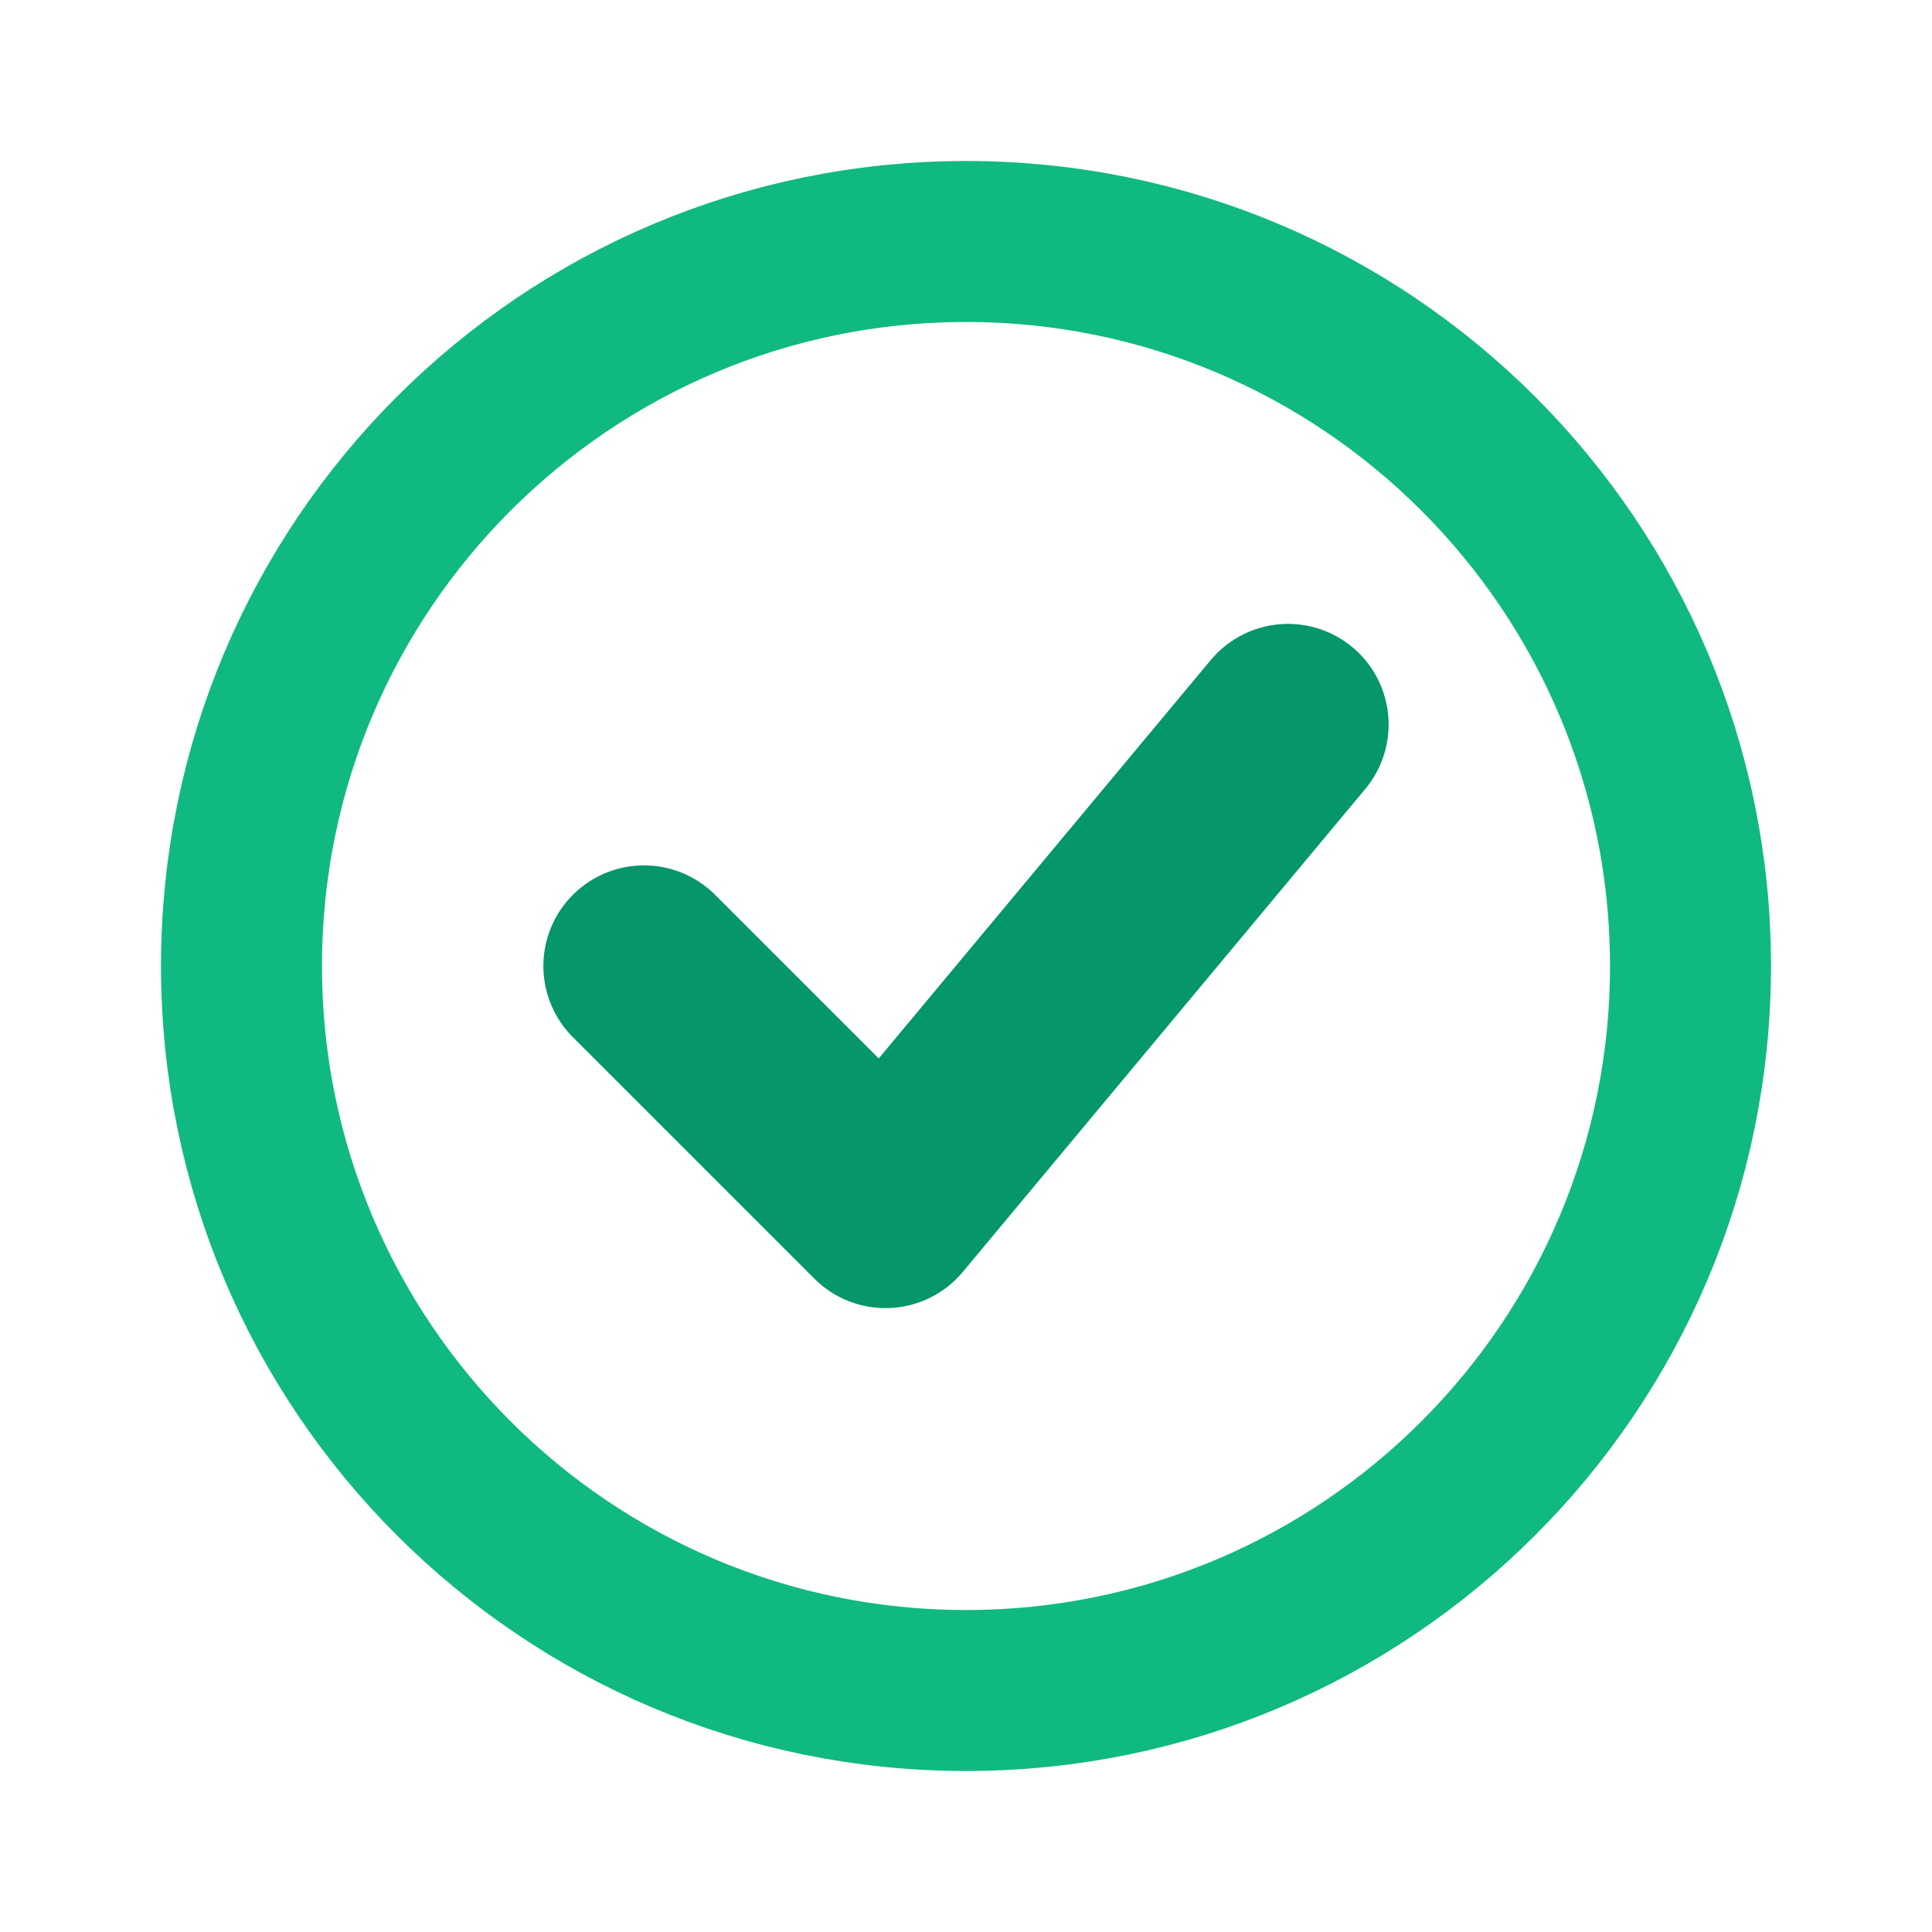
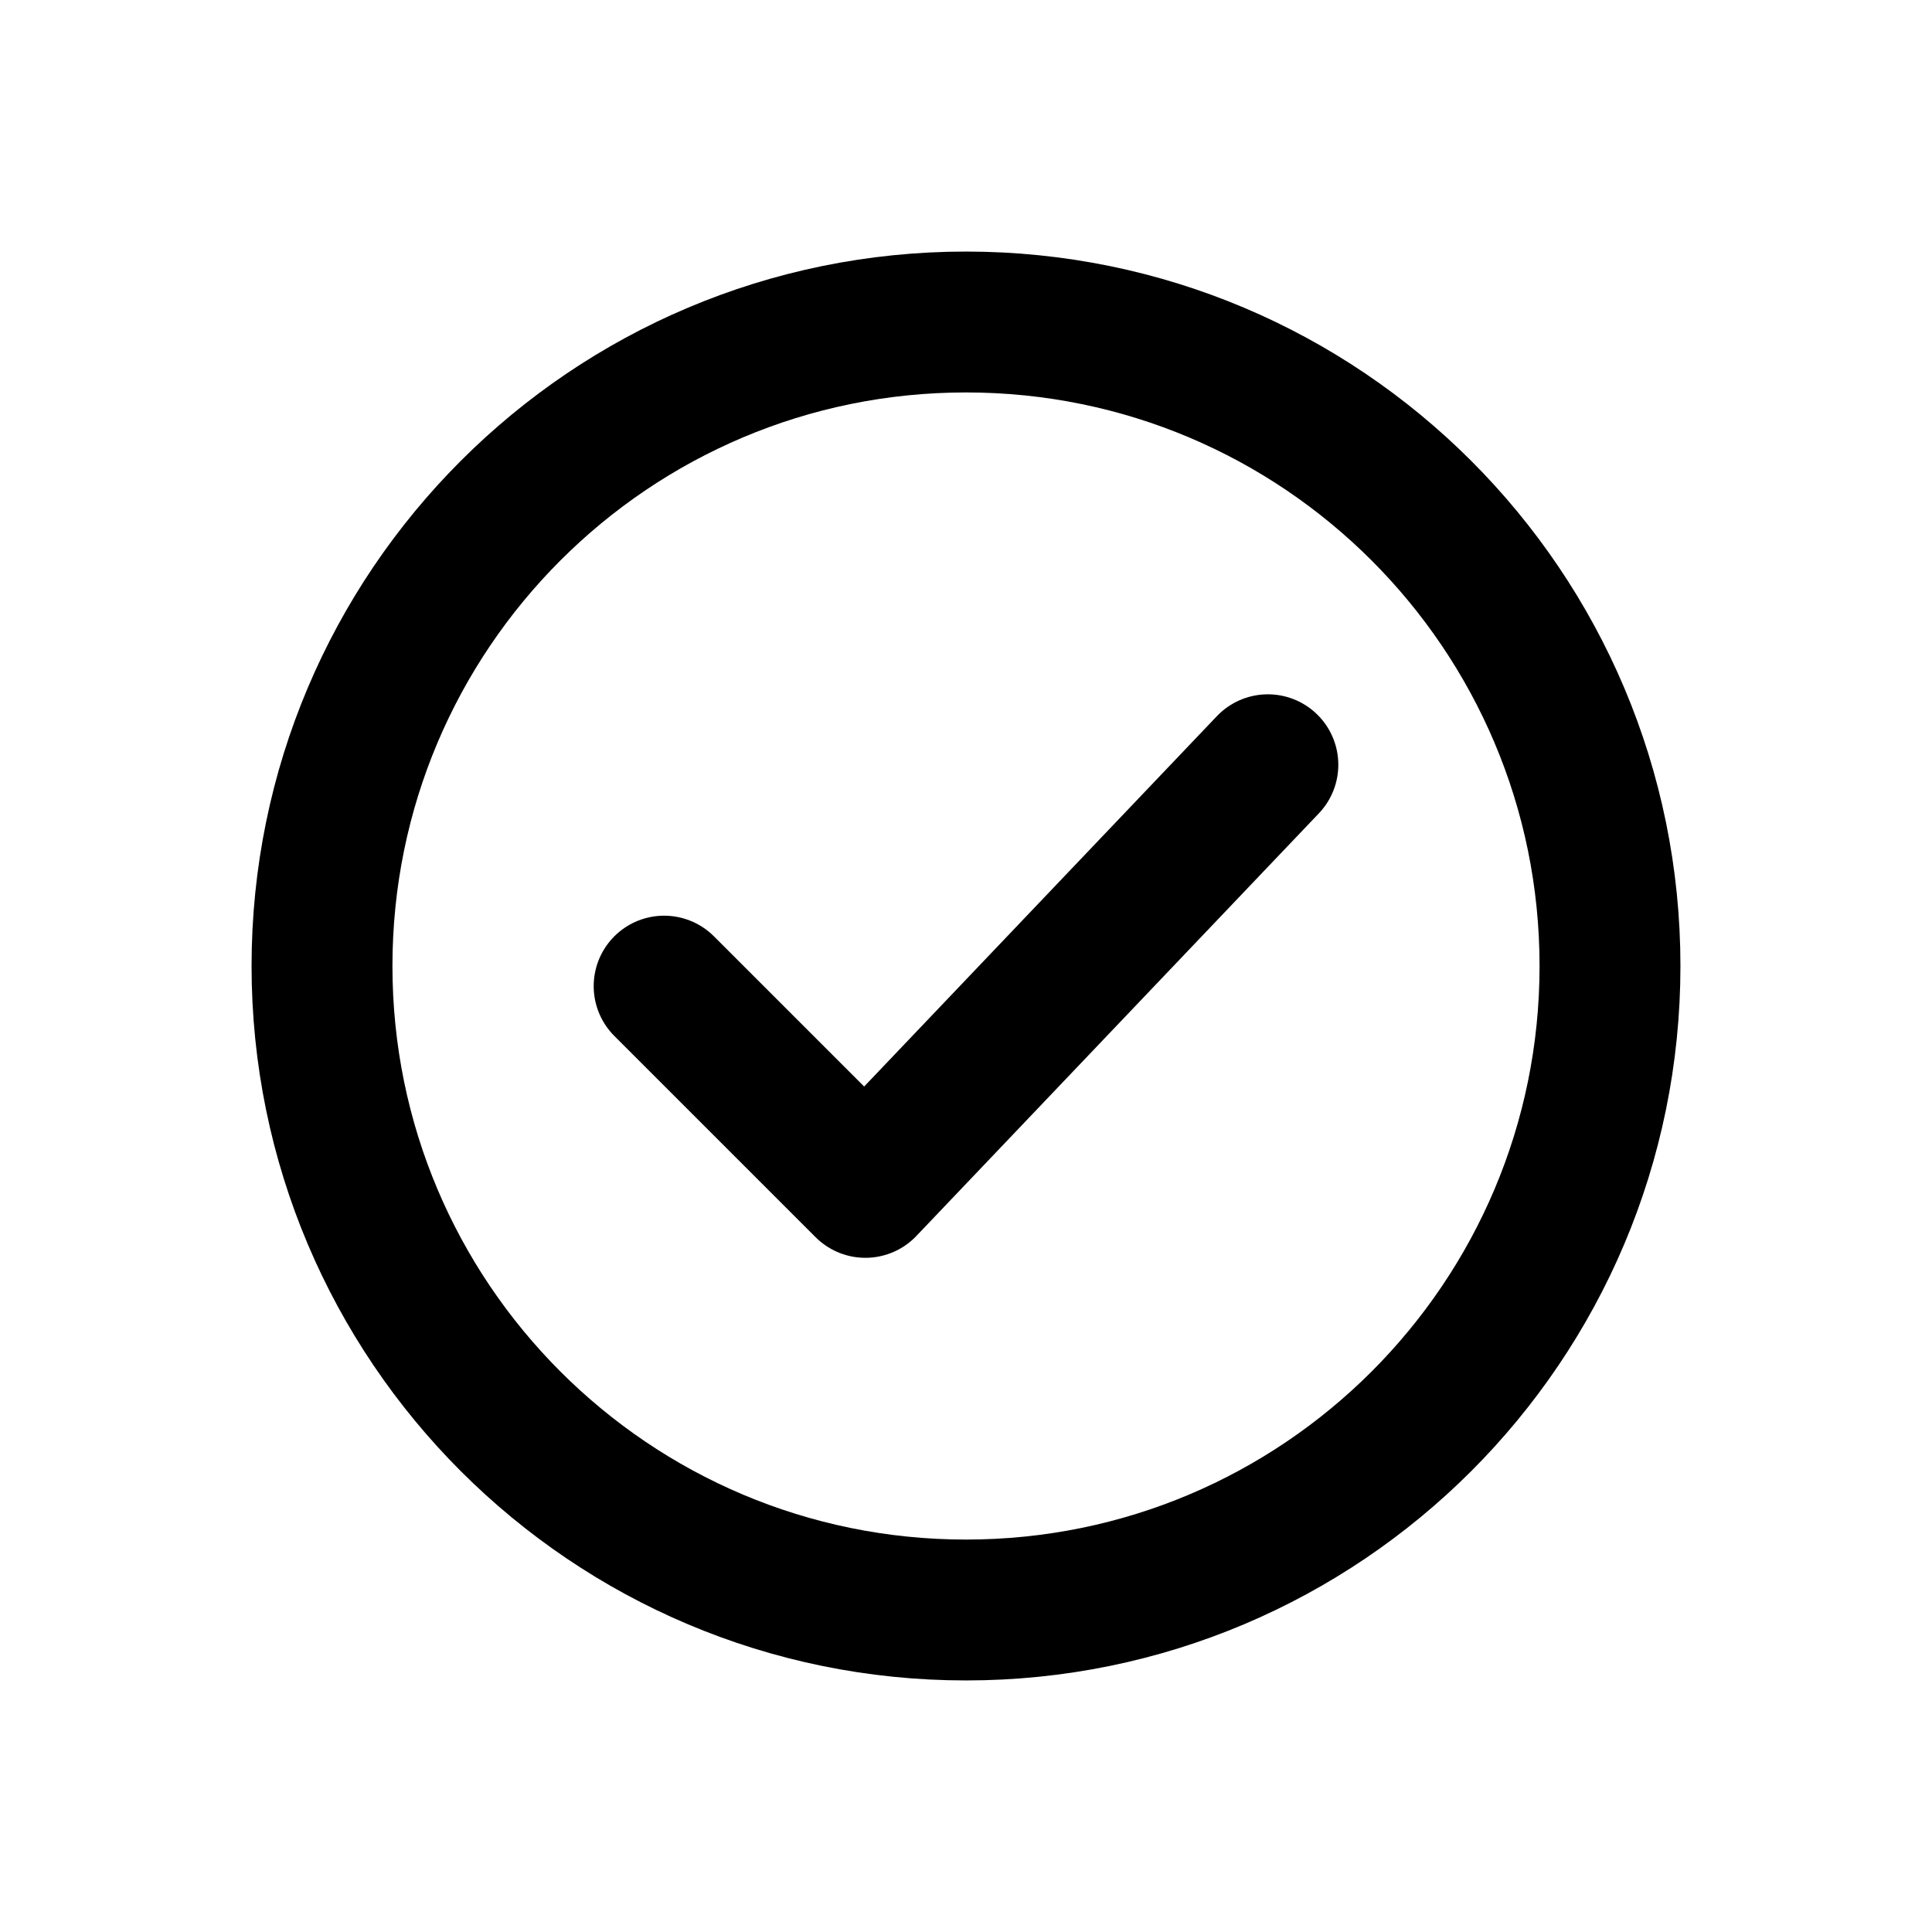
- <svg xmlns="http://www.w3.org/2000/svg" viewBox="0 0 24 24" fill="none" width="24" height="24">
-   <circle cx="12" cy="12" r="9" stroke="#10B981" stroke-width="2" />
-   <path d="M8 12l3 3 5-6" stroke="#059669" stroke-width="2.5" stroke-linecap="round" stroke-linejoin="round" />
+ <svg xmlns="http://www.w3.org/2000/svg" viewBox="0 0 24 24" fill="none" width="24" height="24" stroke="currentColor" stroke-width="1.75" stroke-linecap="round" stroke-linejoin="round">
+   <circle cx="12" cy="12" r="8" />
+   <path d="m8.25 12.25 2.5 2.5 5-5.25" />
</svg>
